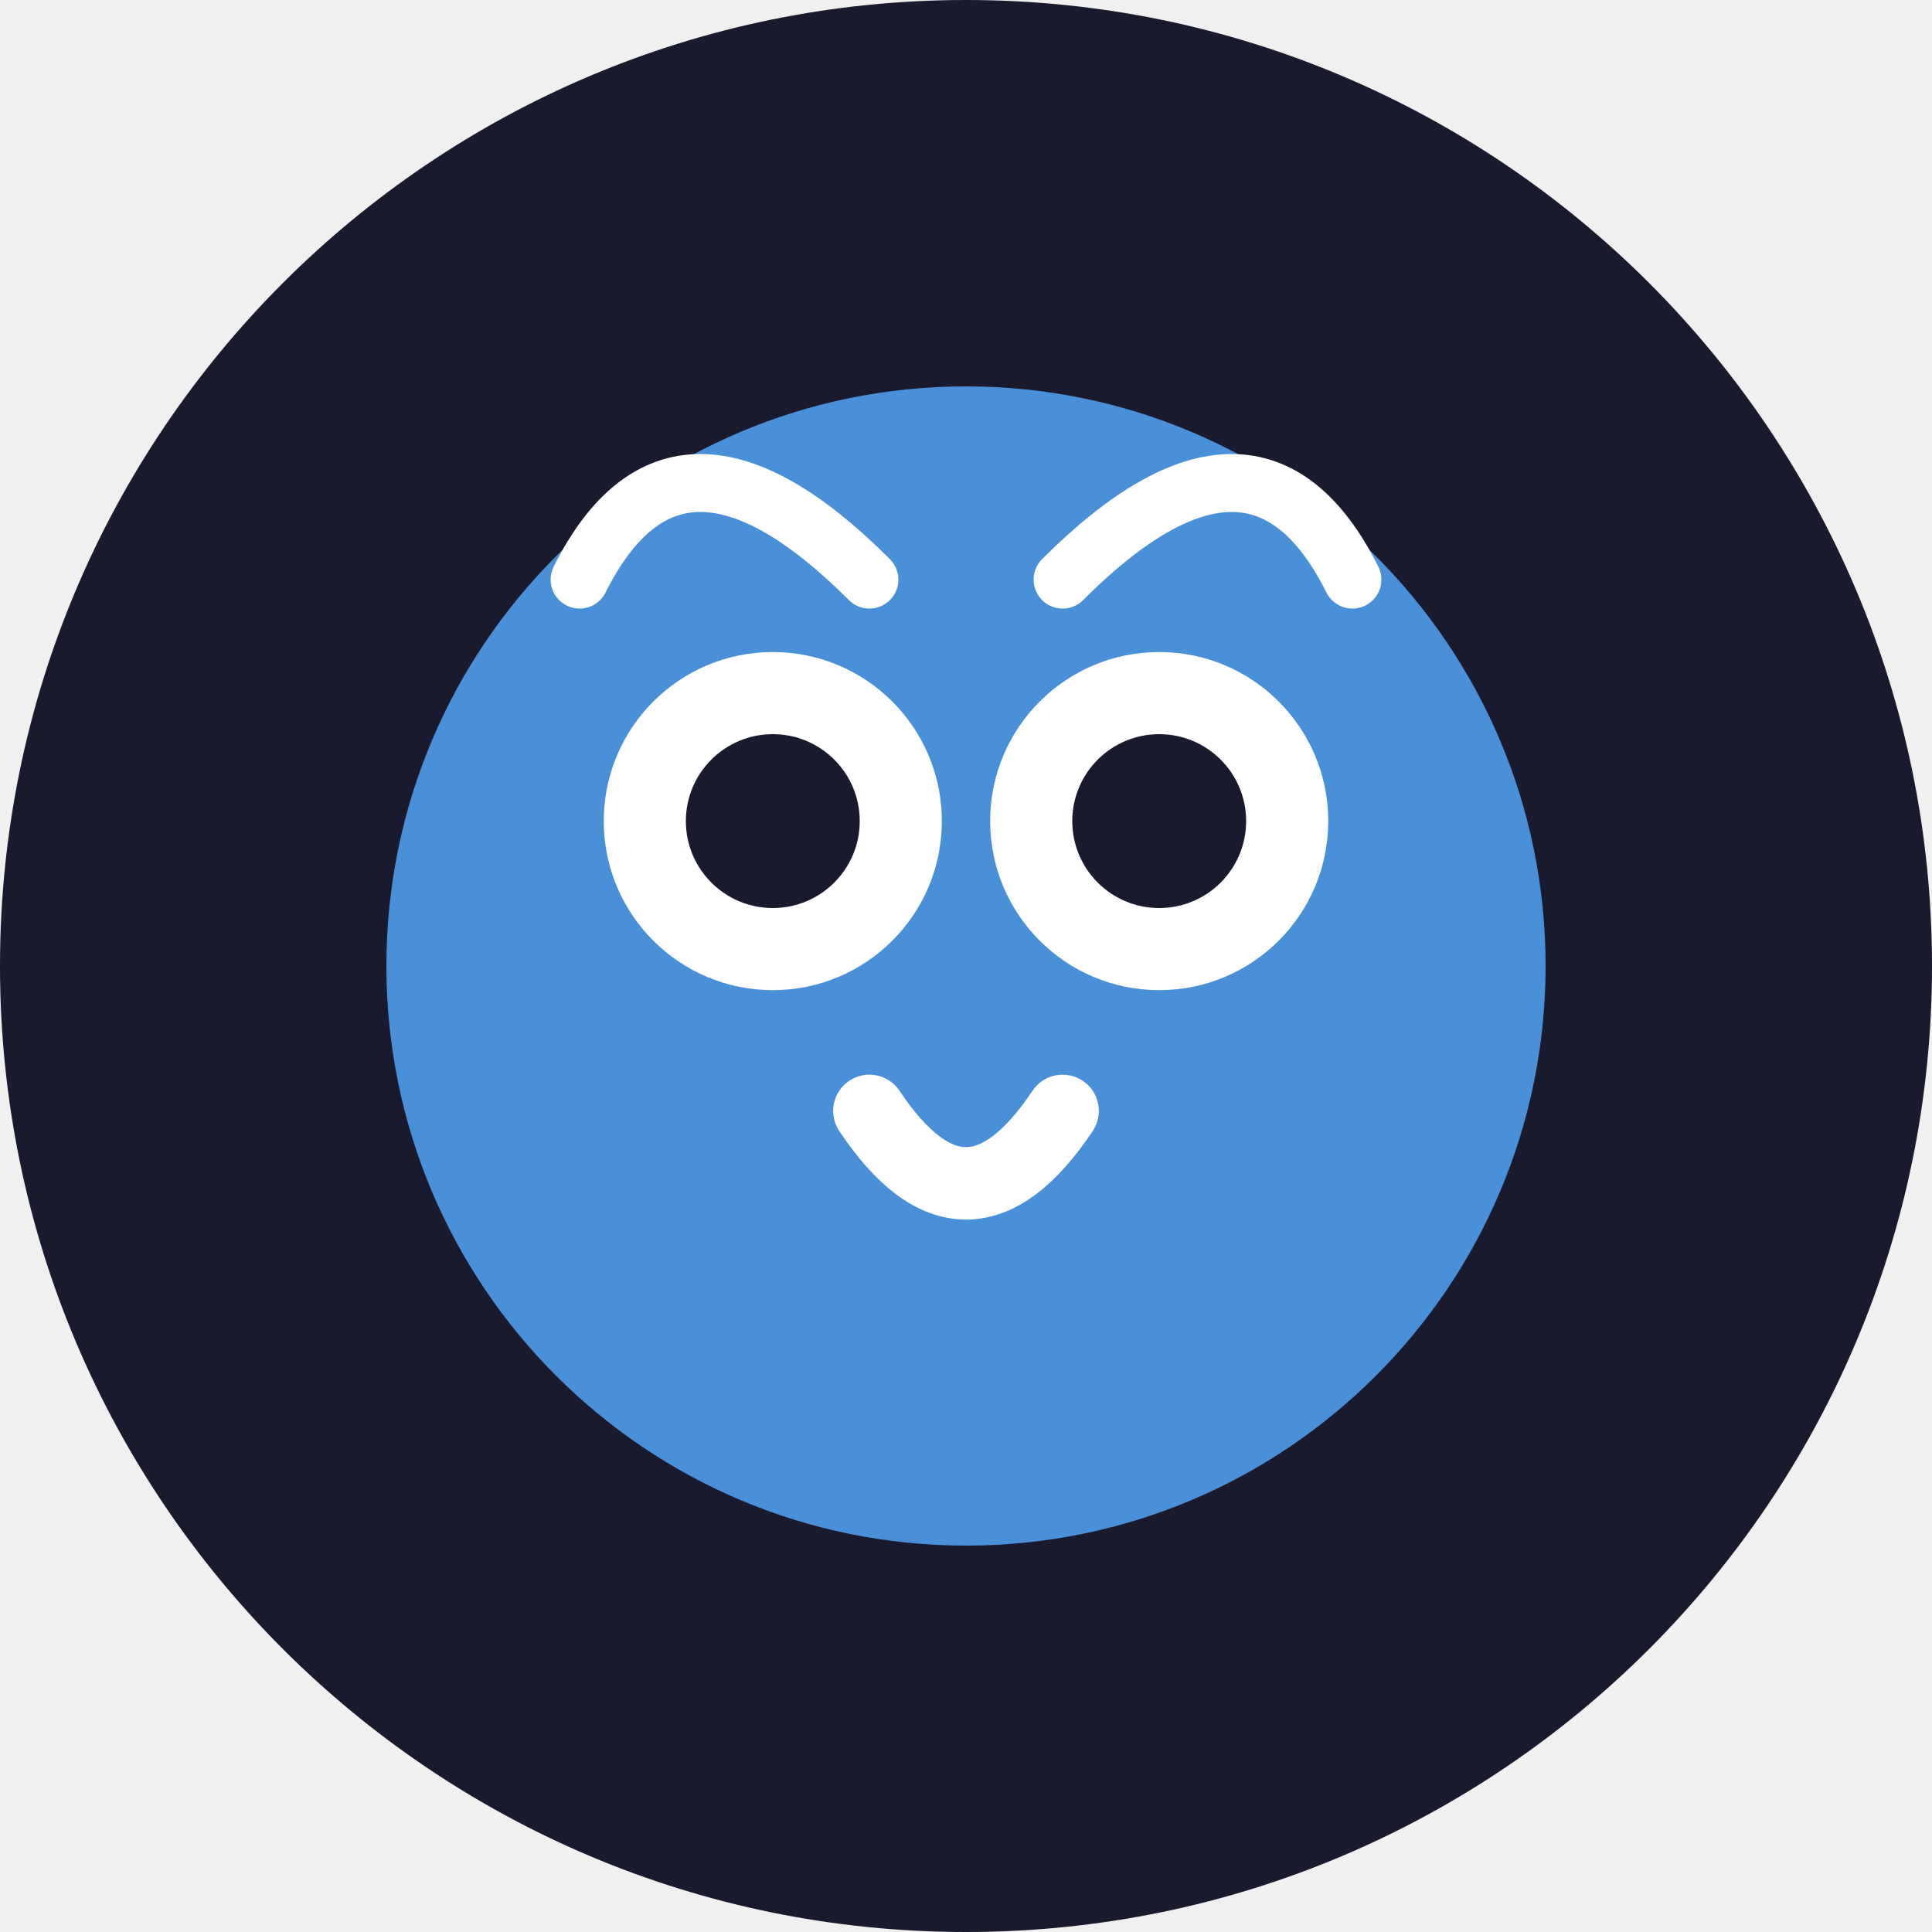
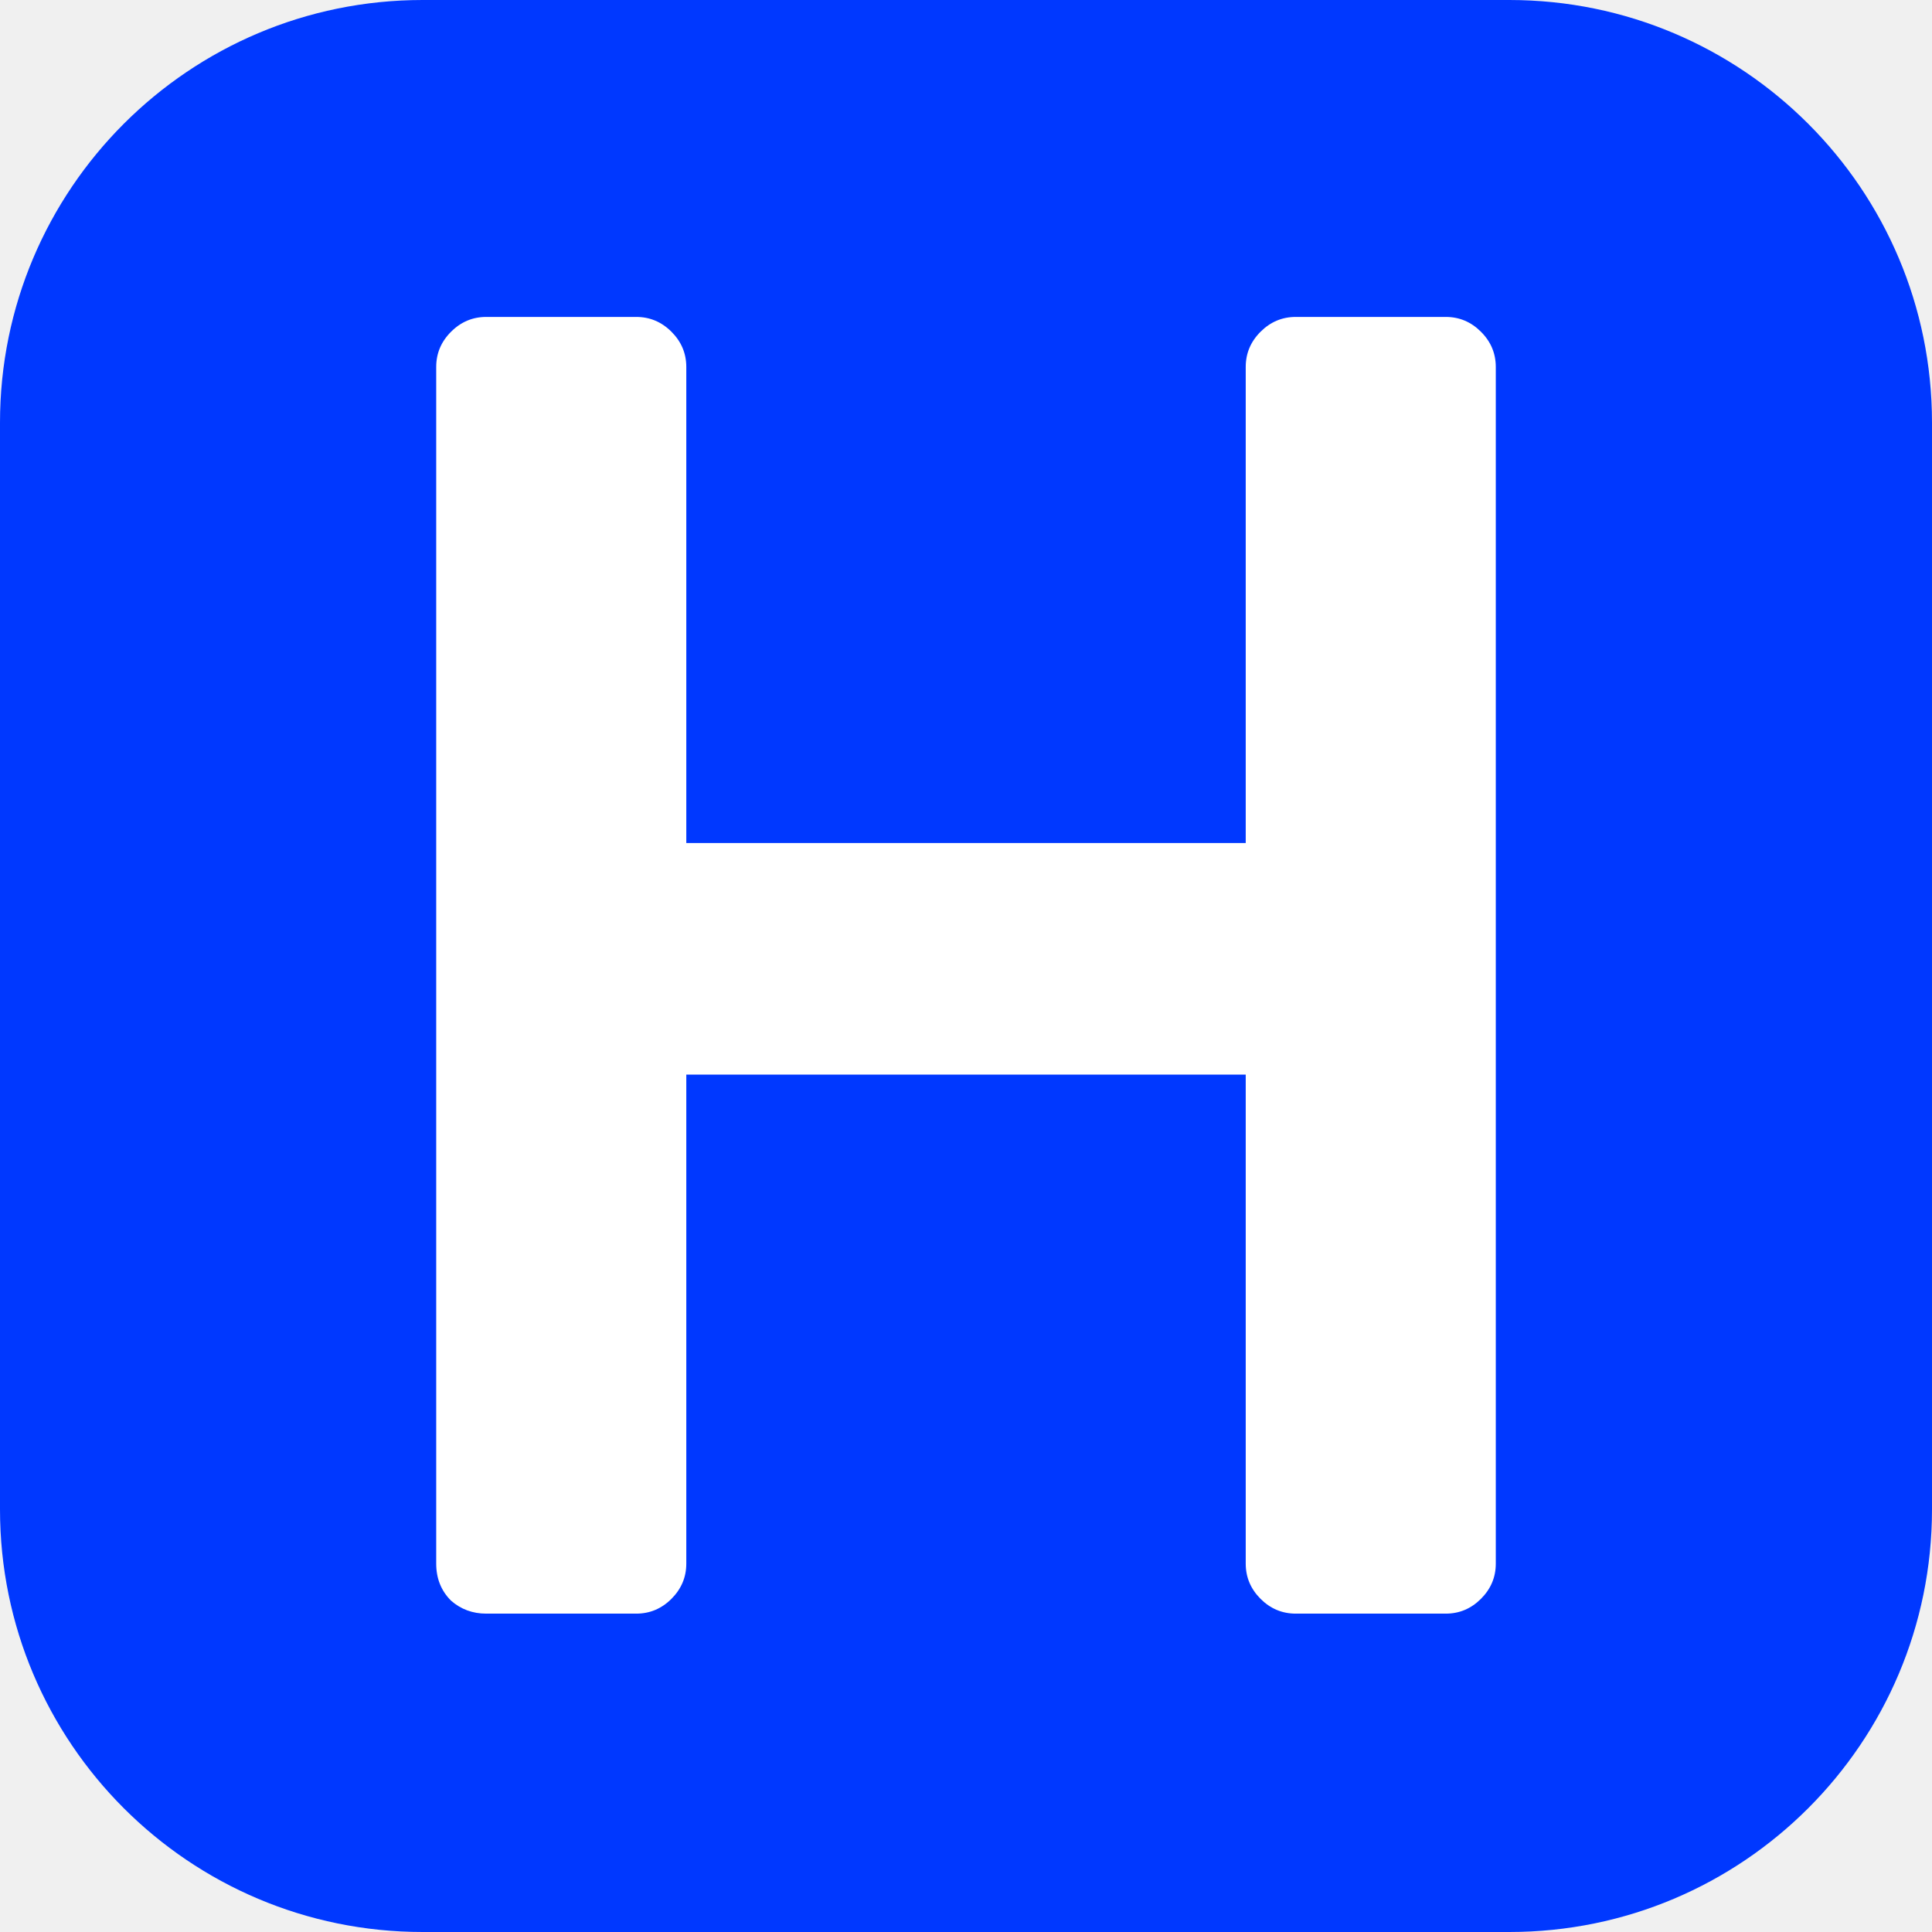
- <svg xmlns="http://www.w3.org/2000/svg" viewBox="0 0 32 32" fill="none">
-   <rect width="32" height="32" rx="16" fill="#1A1A2E" />
-   <circle cx="16" cy="16" r="9.6" fill="#4A90D9" />
-   <circle cx="12.8" cy="13.6" r="2.8" fill="white" />
-   <circle cx="19.2" cy="13.6" r="2.8" fill="white" />
-   <circle cx="12.8" cy="13.6" r="1.44" fill="#1A1A2E" />
-   <circle cx="19.2" cy="13.6" r="1.44" fill="#1A1A2E" />
-   <path d="M14.4 18.4 Q16 20.8 17.6 18.4" stroke="white" stroke-width="1.2" fill="none" stroke-linecap="round" />
-   <path d="M9.6 9.6 Q11.2 6.4 14.4 9.6" stroke="white" stroke-width="0.96" fill="none" stroke-linecap="round" />
-   <path d="M17.6 9.6 Q20.8 6.4 22.4 9.6" stroke="white" stroke-width="0.96" fill="none" stroke-linecap="round" />
+ <svg xmlns="http://www.w3.org/2000/svg" viewBox="0 0 64 64" fill="none">
+   <rect width="64" height="64" rx="14" fill="#0038FF" />
+   <path transform="translate(14.45 7.84) scale(0.75)" fill="#FFFFFF" d="M44.591 3.545C45.191 3.545 45.709 3.764 46.145 4.2C46.582 4.636 46.8 5.154 46.8 5.755V58.609C46.8 59.209 46.582 59.727 46.145 60.164C45.709 60.6 45.191 60.818 44.591 60.818H37.964C37.364 60.818 36.846 60.6 36.409 60.164C35.973 59.727 35.755 59.209 35.755 58.609V37.009H11.046V58.609C11.046 59.209 10.827 59.727 10.391 60.164C9.955 60.6 9.436 60.818 8.836 60.818H2.209C1.609 60.818 1.091 60.627 0.655 60.245C0.218 59.809 0 59.264 0 58.609V5.755C0 5.154 0.218 4.636 0.655 4.2C1.091 3.764 1.609 3.545 2.209 3.545H8.836C9.436 3.545 9.955 3.764 10.391 4.2C10.827 4.636 11.046 5.154 11.046 5.755V26.782H35.755V5.755C35.755 5.154 35.973 4.636 36.409 4.2C36.846 3.764 37.364 3.545 37.964 3.545H44.591Z" />
</svg>
